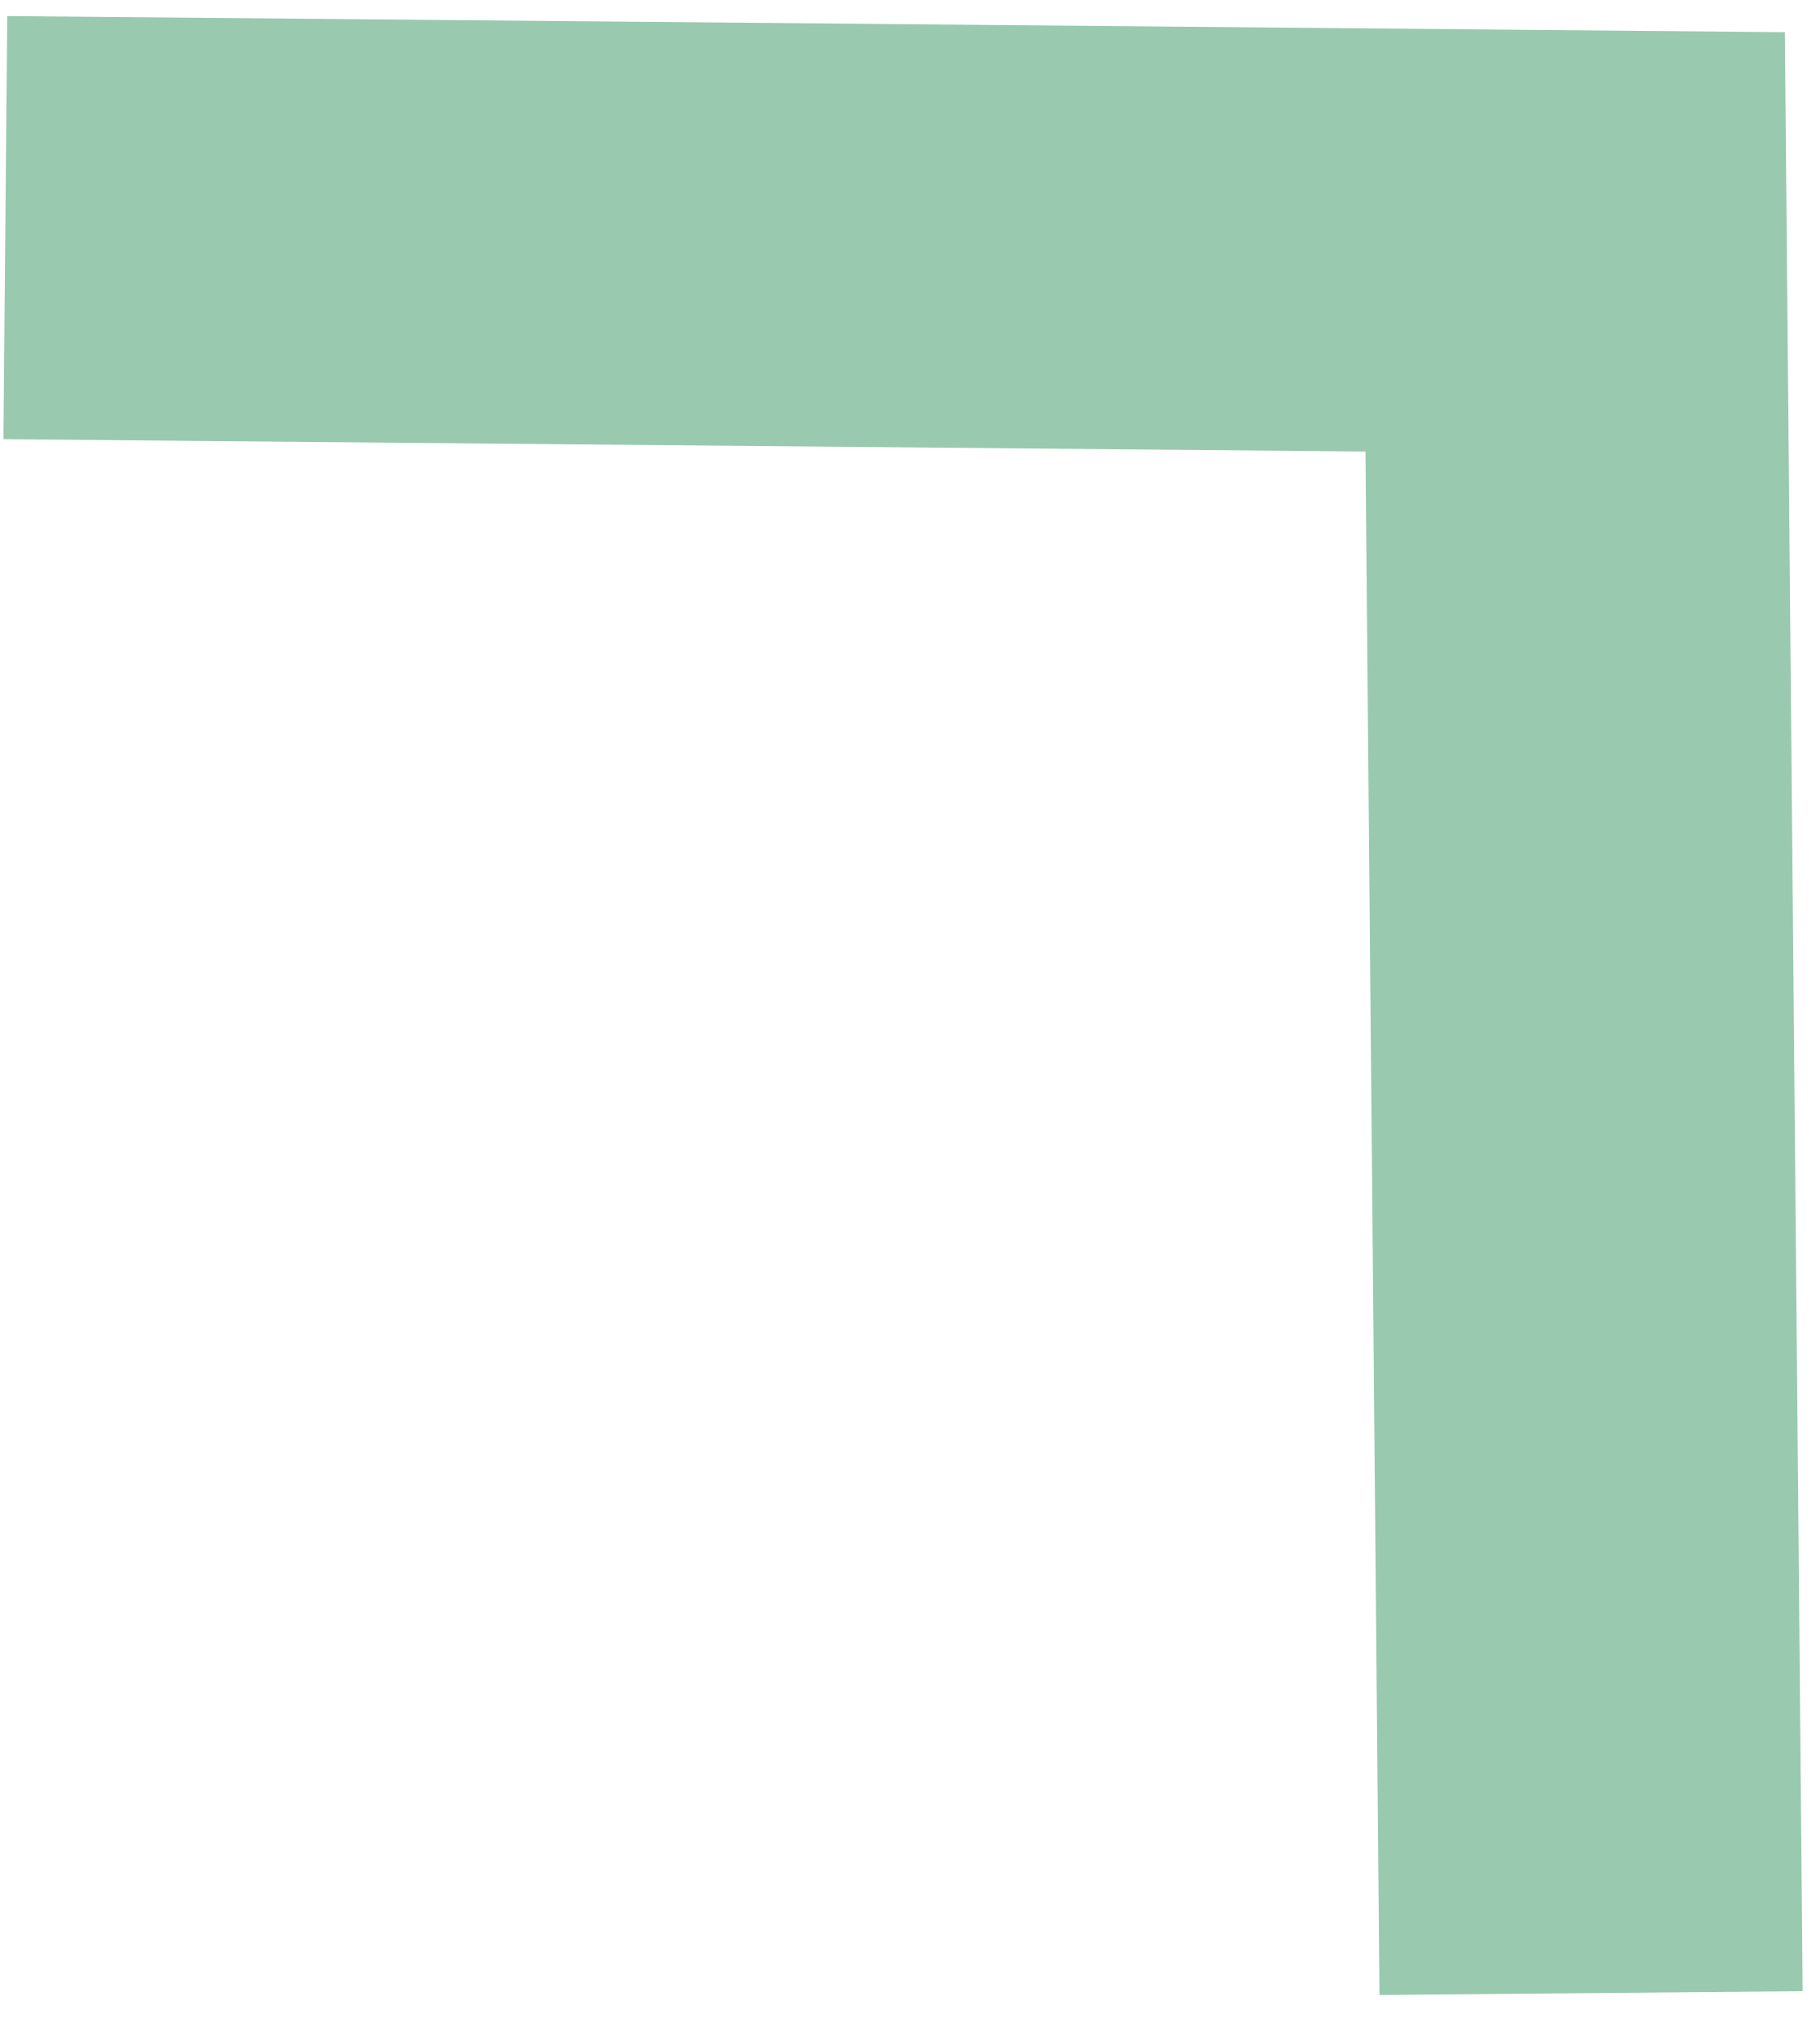
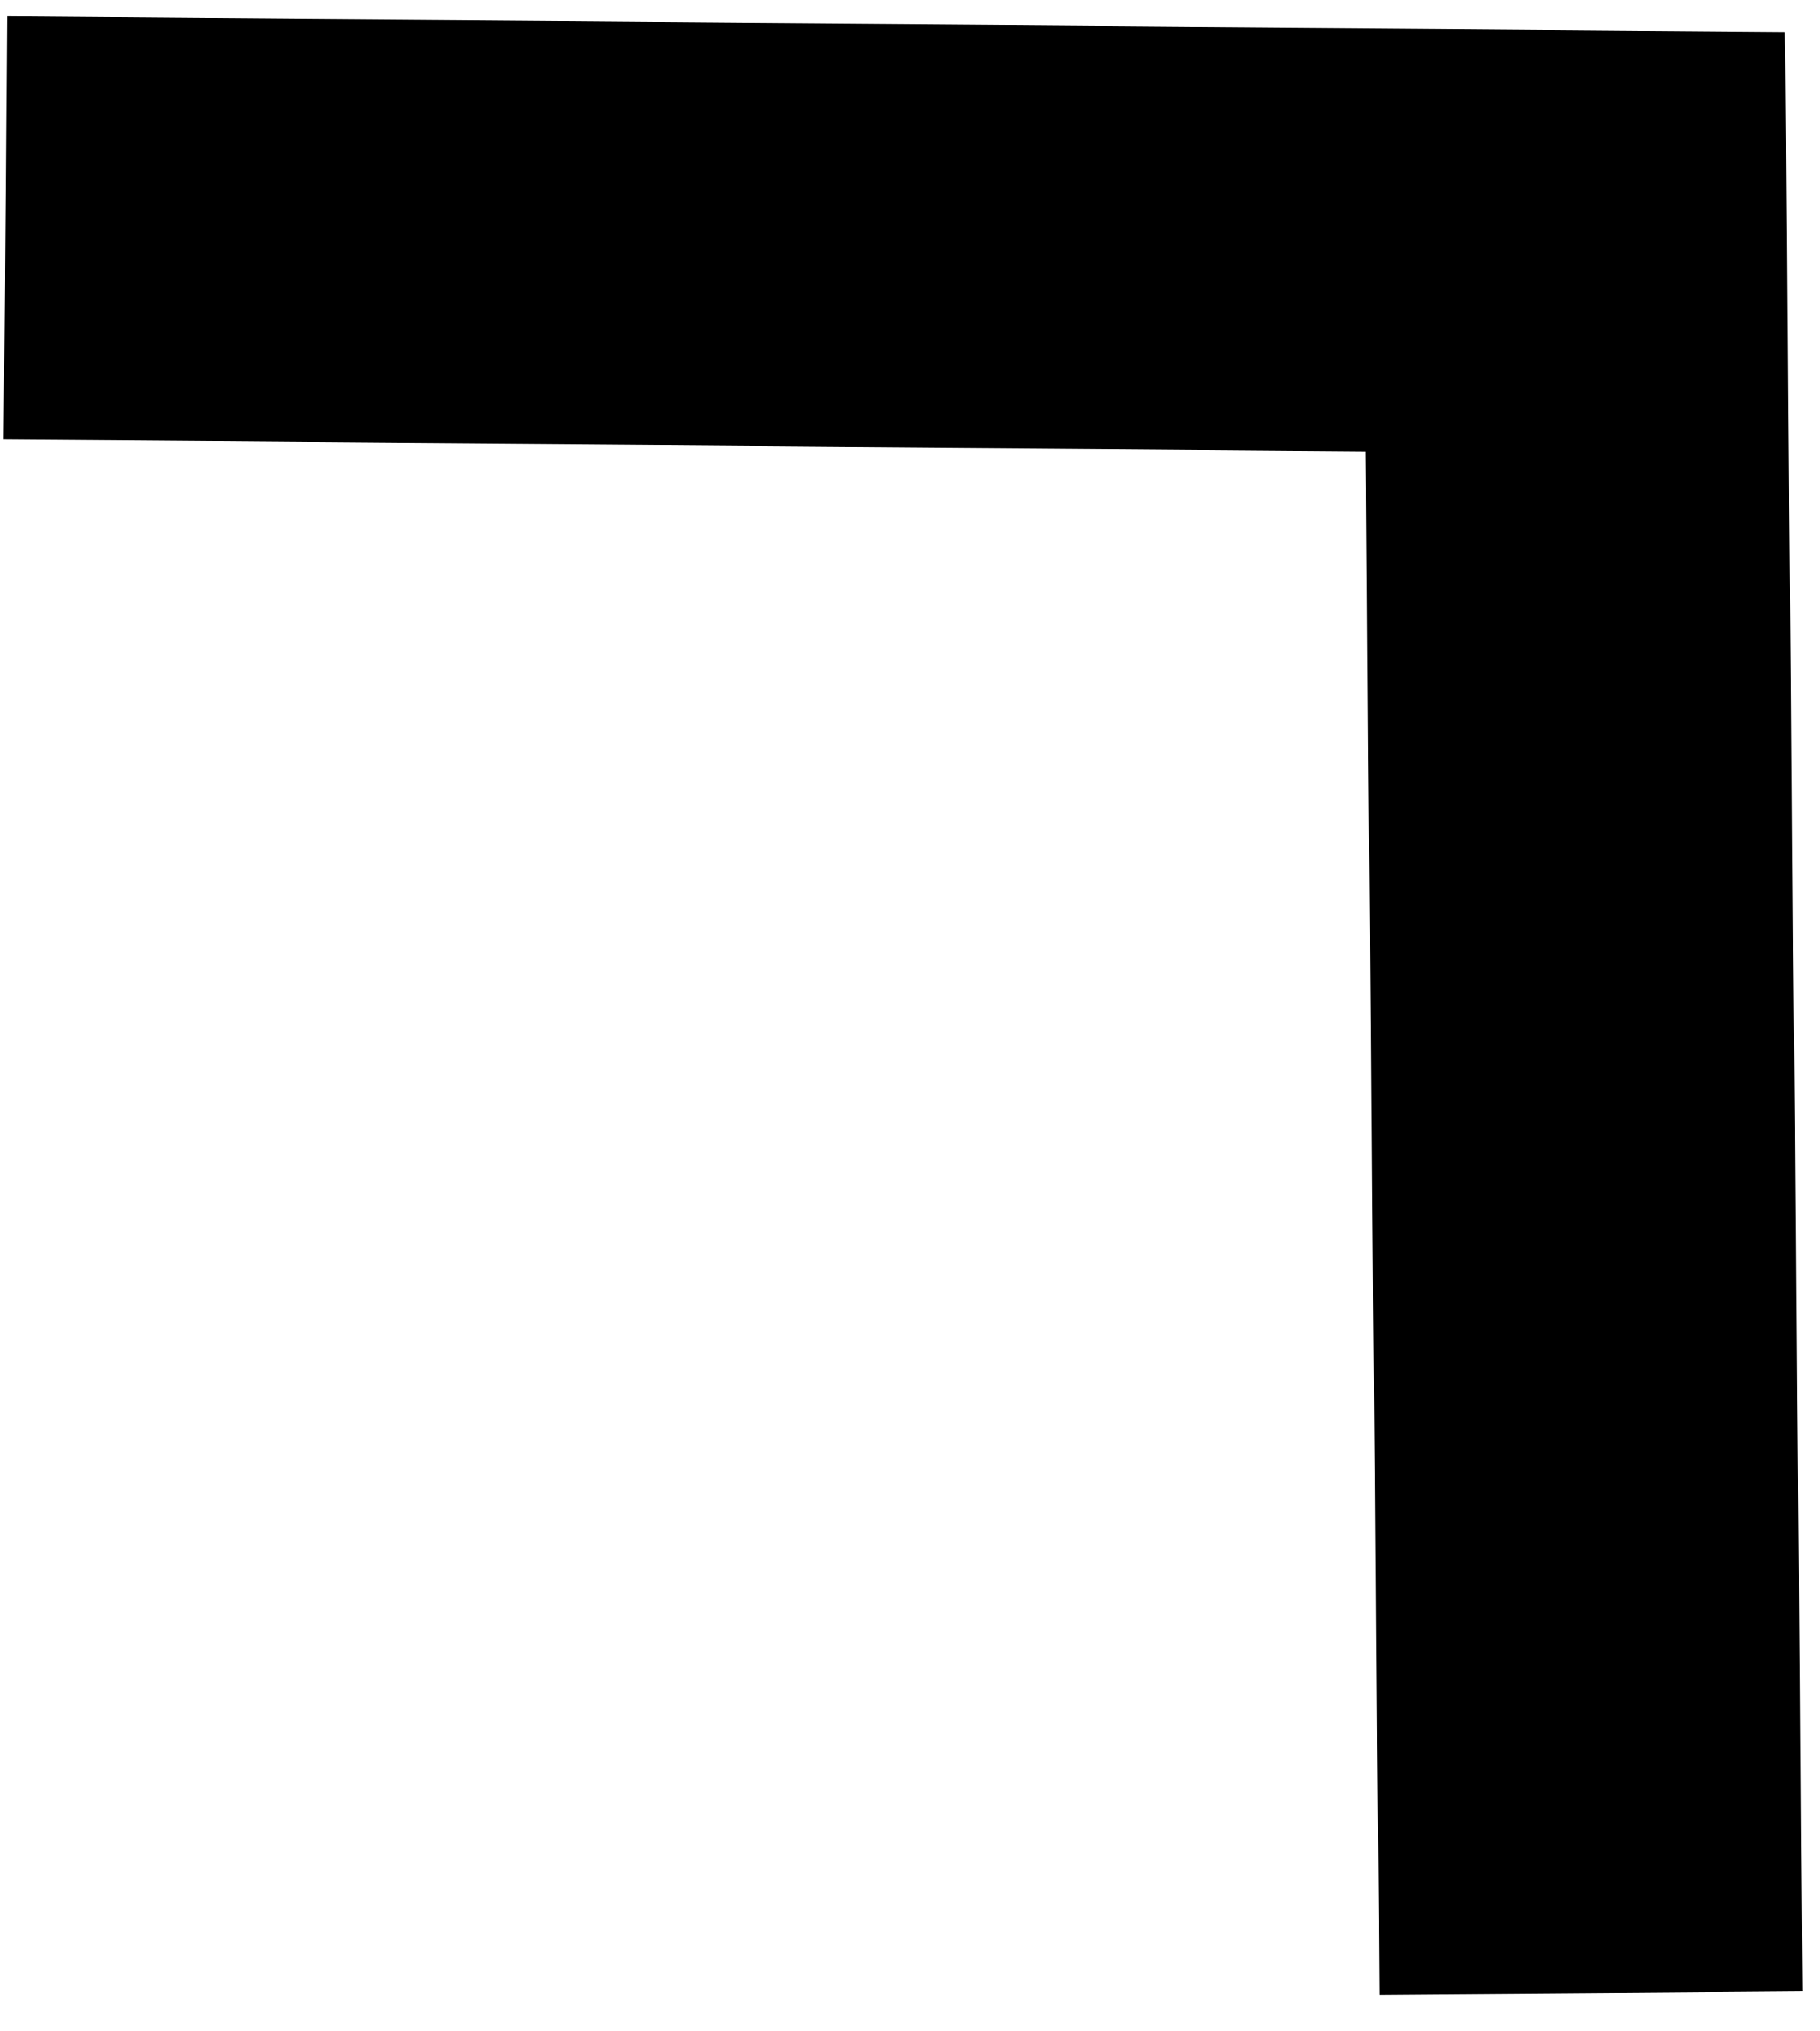
<svg xmlns="http://www.w3.org/2000/svg" width="43px" height="48px" viewBox="0 0 43 48" version="1.1">
  <defs />
  <g id="Sidemenu---no-select" stroke="none" stroke-width="1" fill="none" fill-rule="evenodd" transform="translate(-33, -459)">
-     <polyline id="Path-2-Copy" stroke="#99C9AF" stroke-width="10" transform="translate(61.05204, 476.052) rotate(45) translate(-61.05204, -476.052) " points="33.052 487.545 59.521 461.552 89.052 490.552" />
+     <polyline id="Path-2-Copy" stroke="#000000" stroke-width="10" transform="translate(61.05204, 476.052) rotate(45) translate(-61.05204, -476.052) " points="33.052 487.545 59.521 461.552 89.052 490.552" />
  </g>
</svg>
